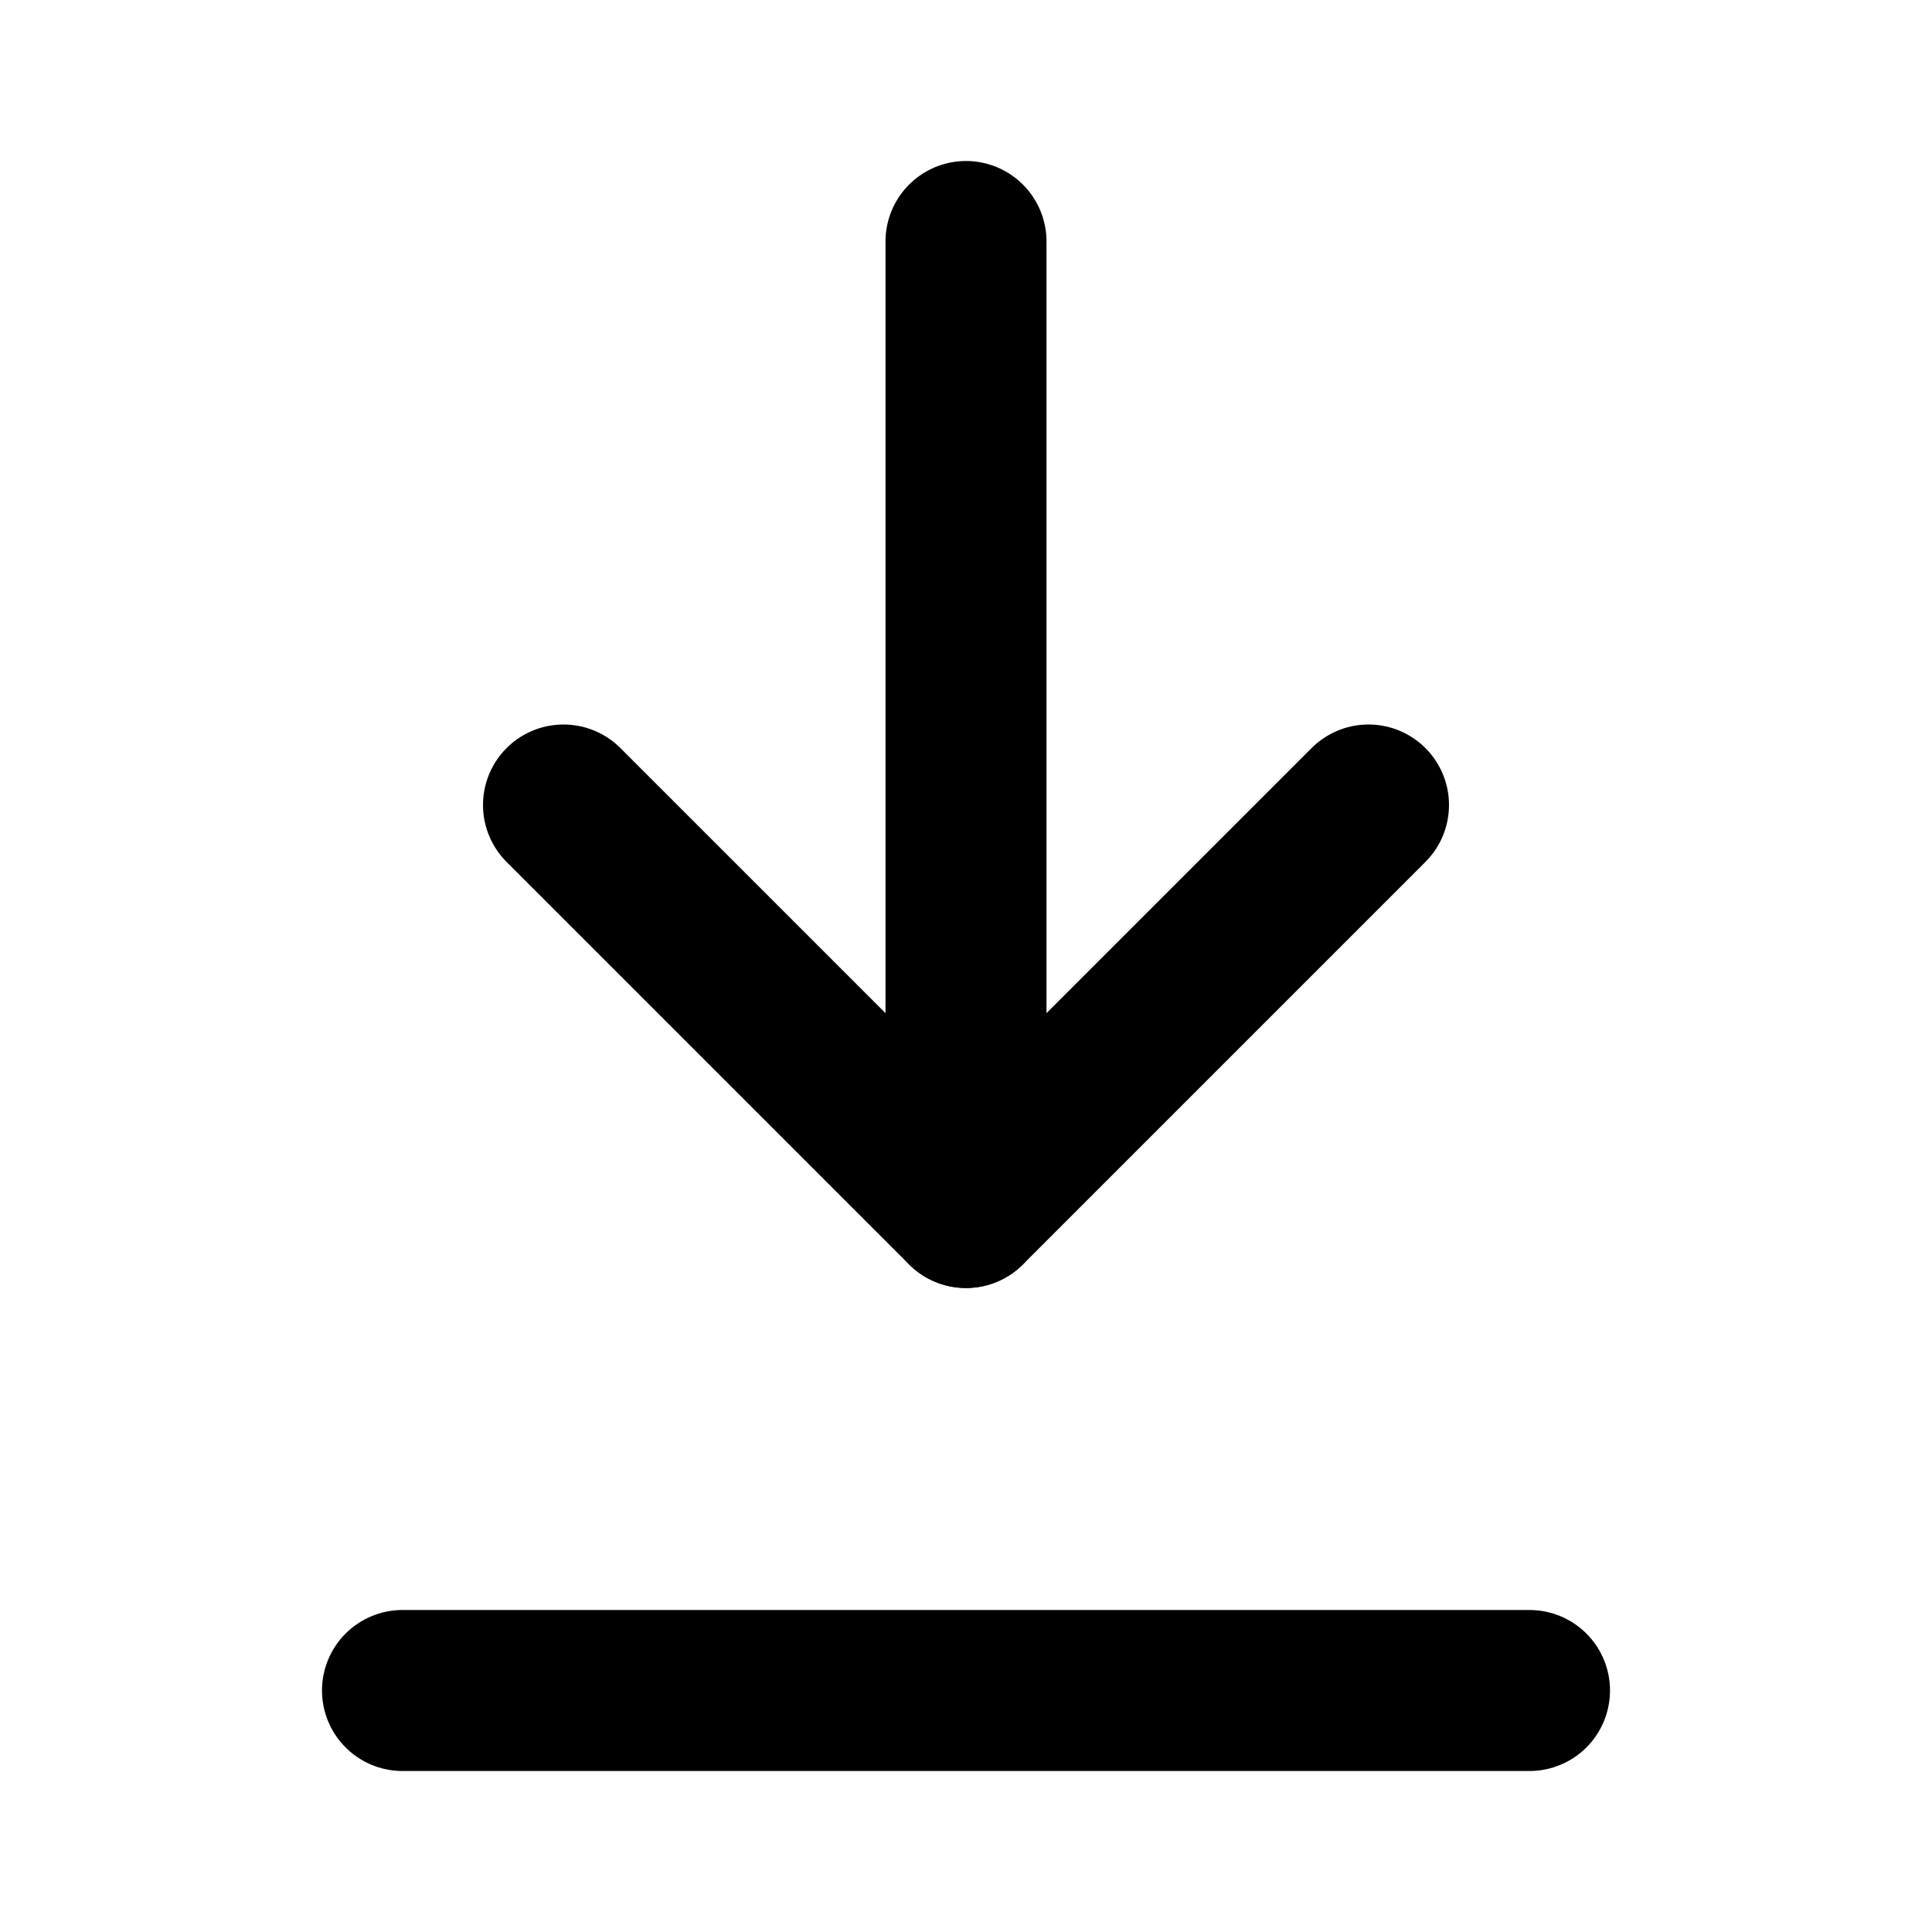
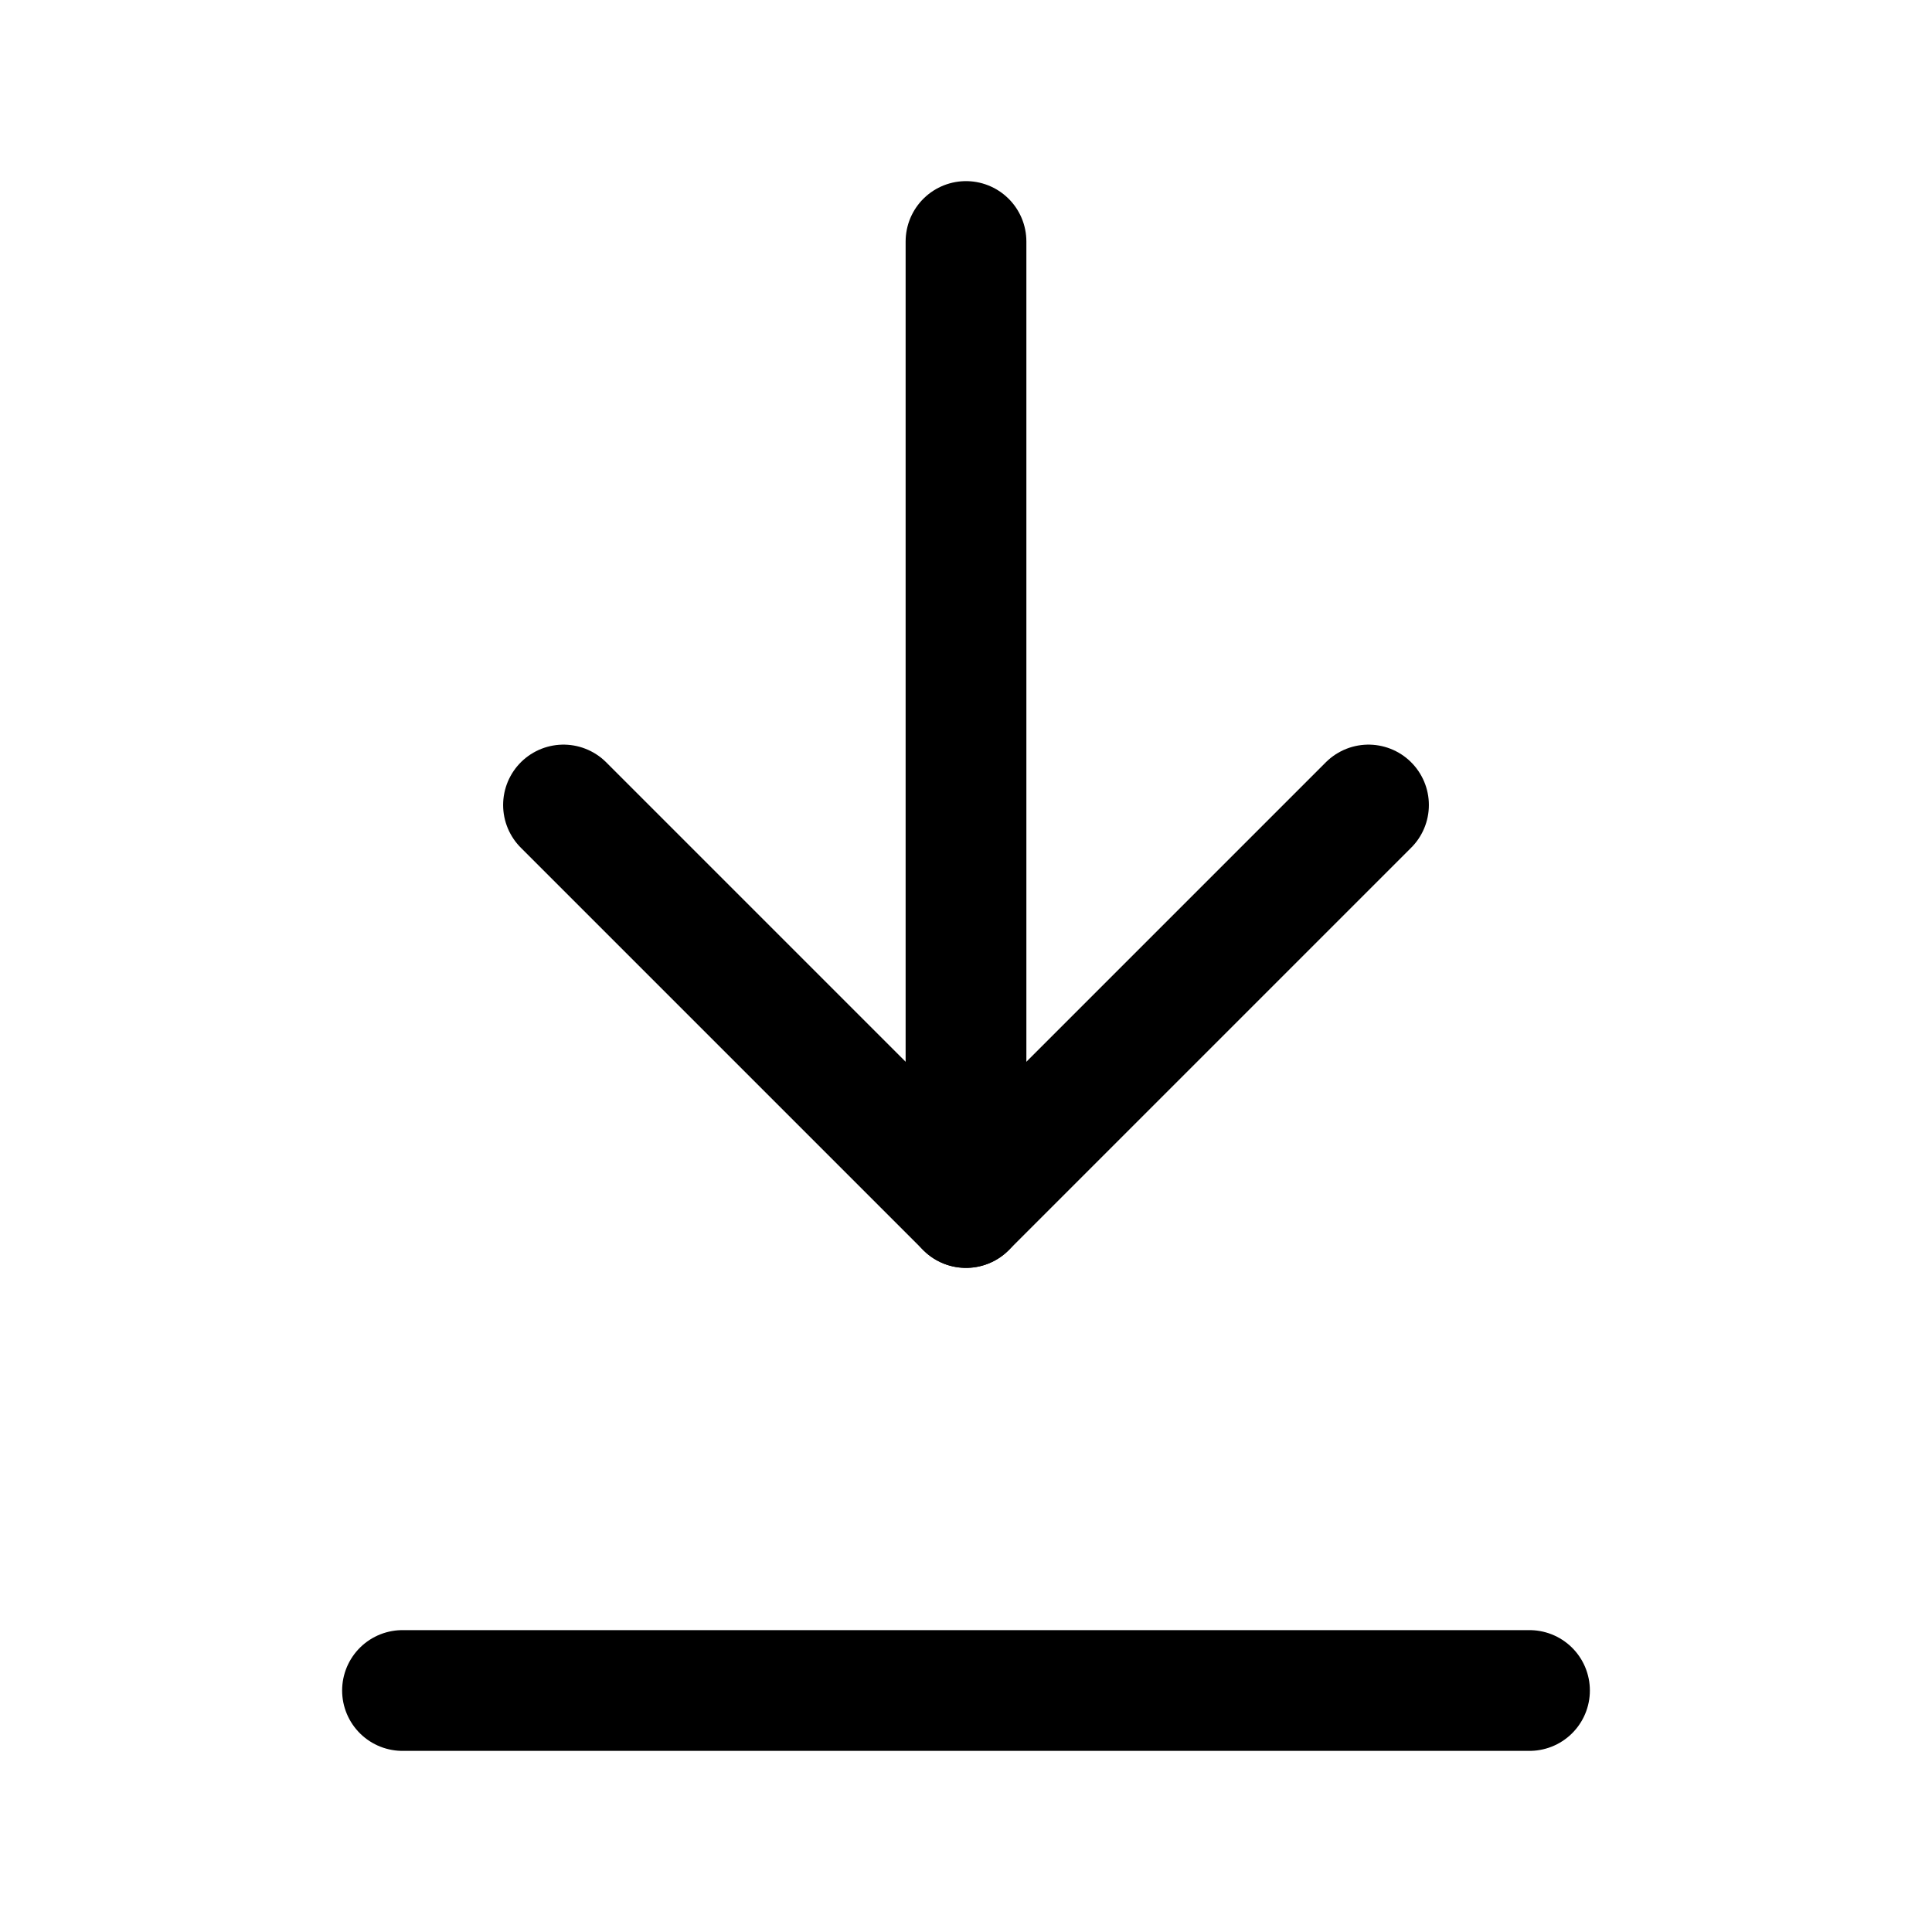
- <svg xmlns="http://www.w3.org/2000/svg" viewBox="0 0 24 24" fill="none" stroke="currentColor" stroke-width="2" stroke-linecap="round" stroke-linejoin="round">
+ <svg xmlns="http://www.w3.org/2000/svg" viewBox="0 0 24 24" fill="none" stroke="currentColor" stroke-width="1.5" stroke-linecap="round" stroke-linejoin="round">
  <path d="M12 3v12" />
  <path d="m7 10 5 5 5-5" />
  <path d="M5 21h14" />
</svg>
